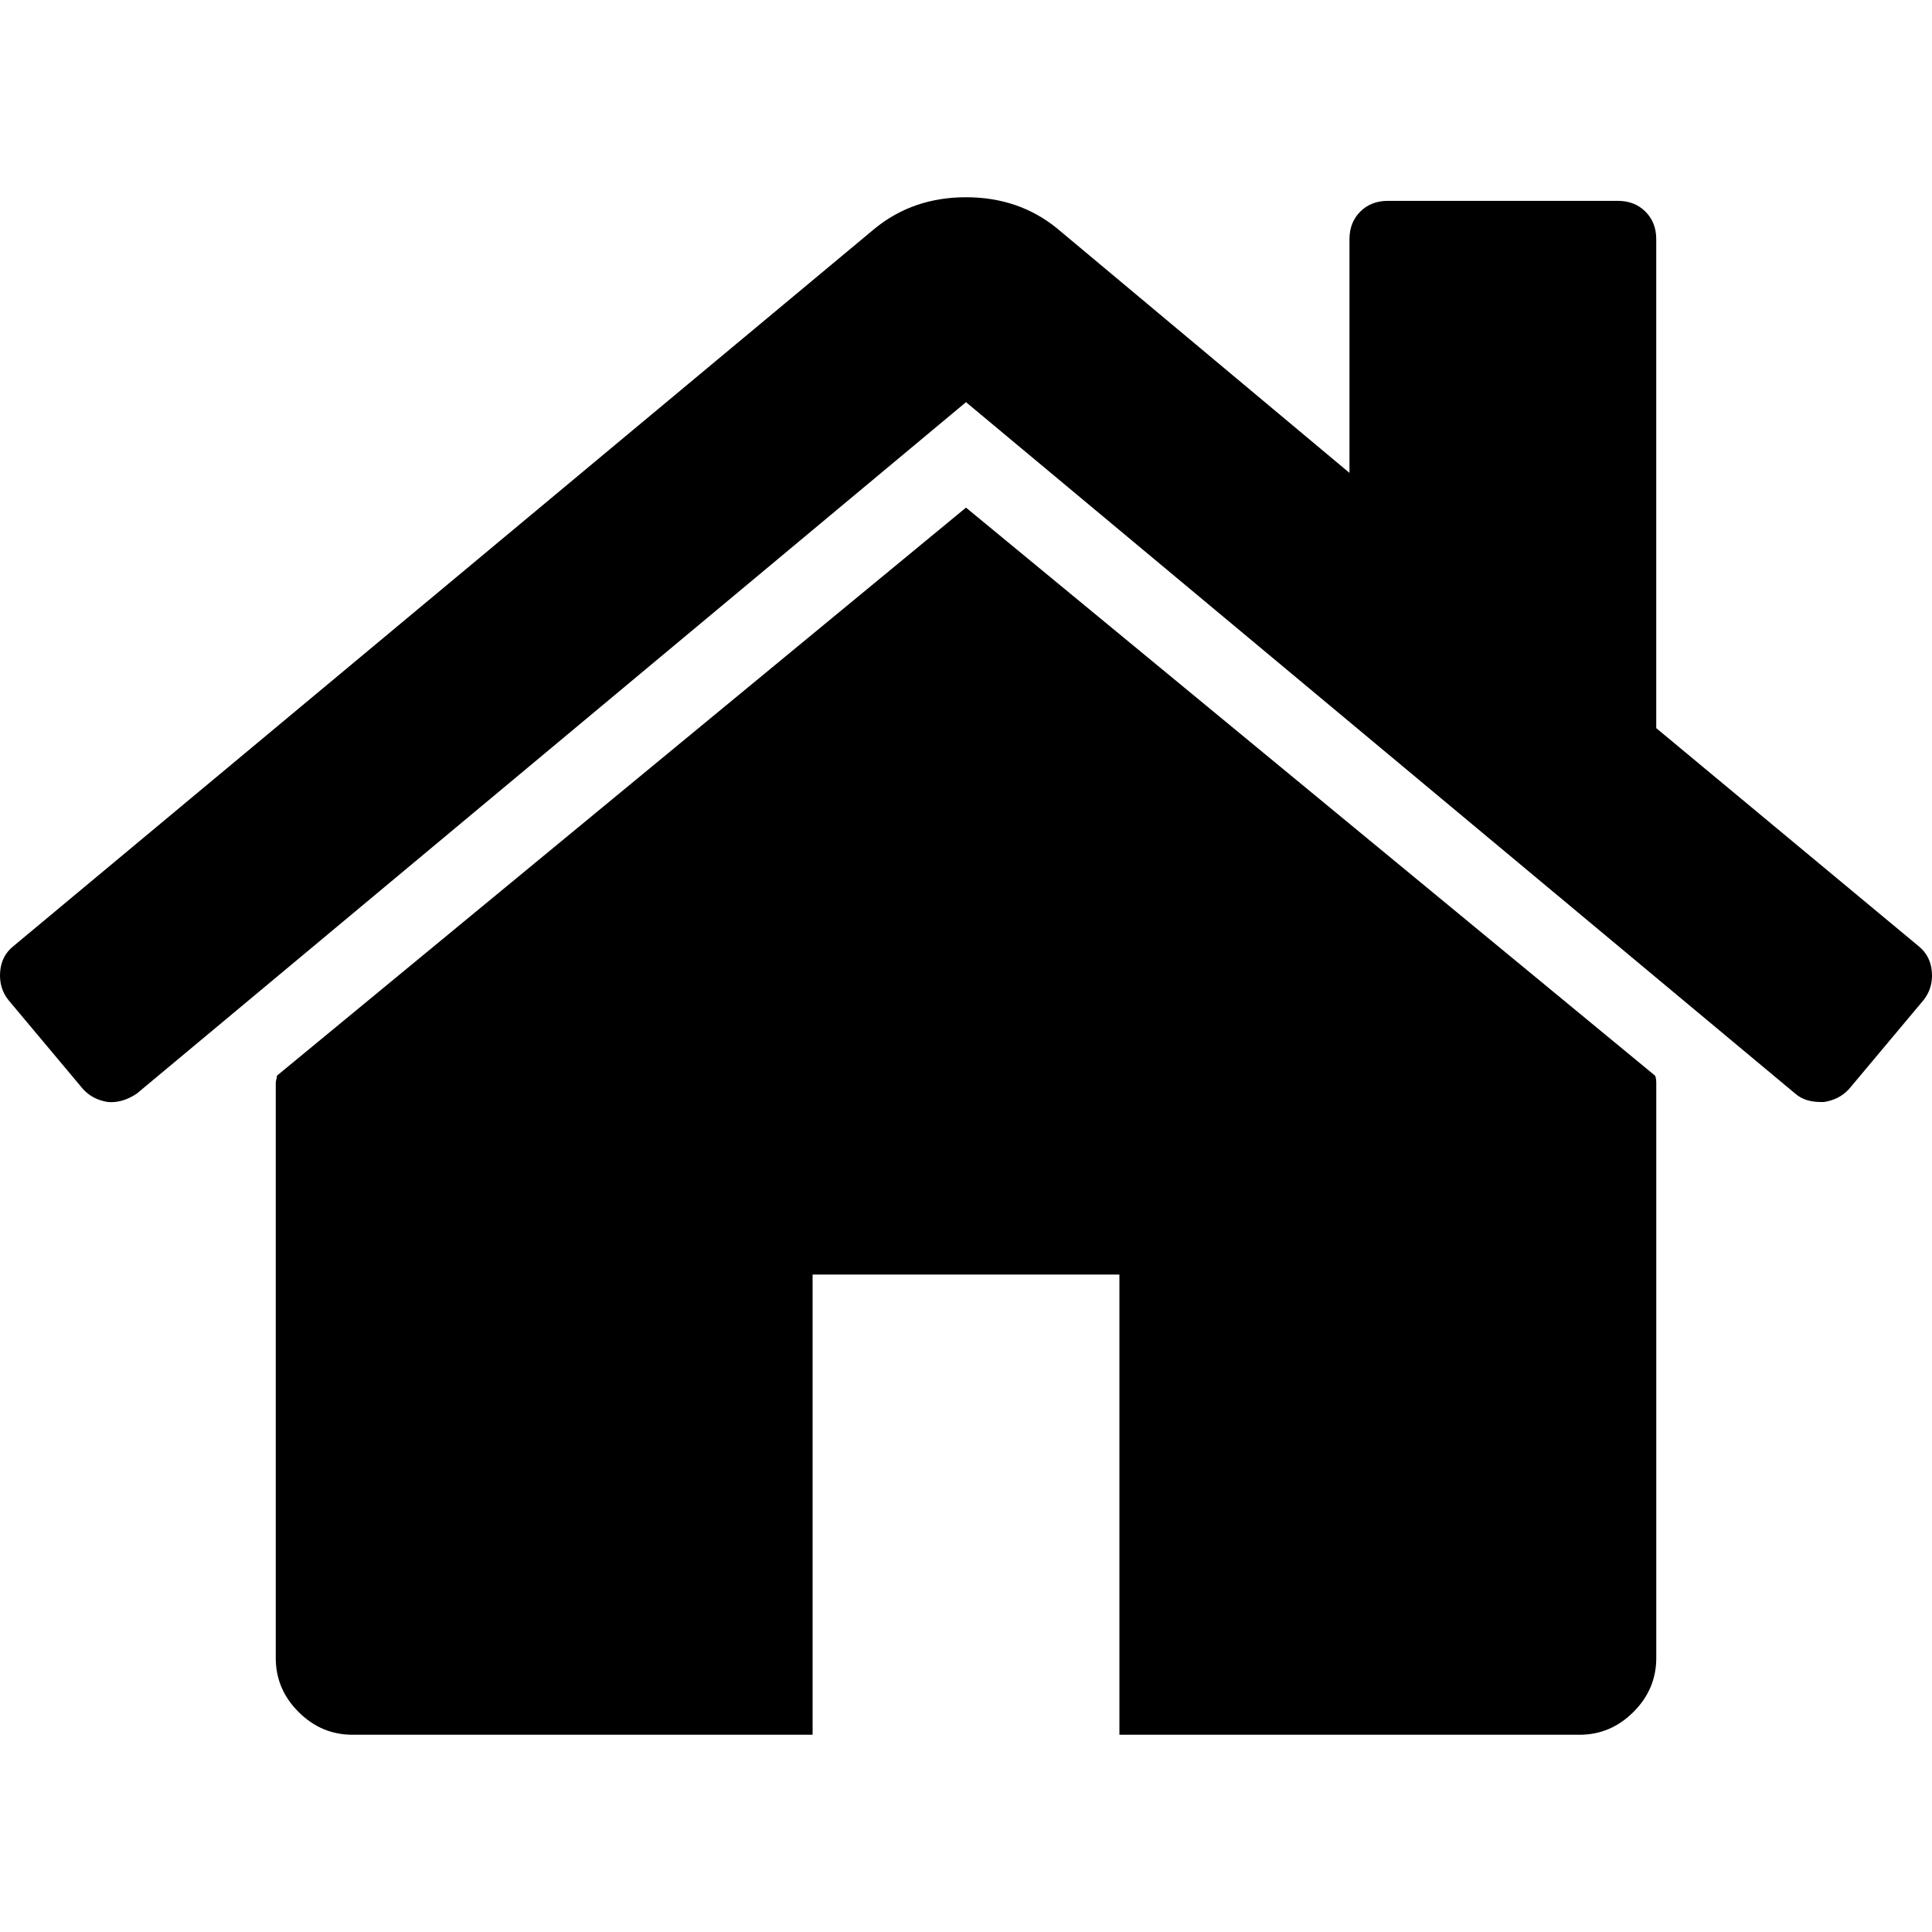
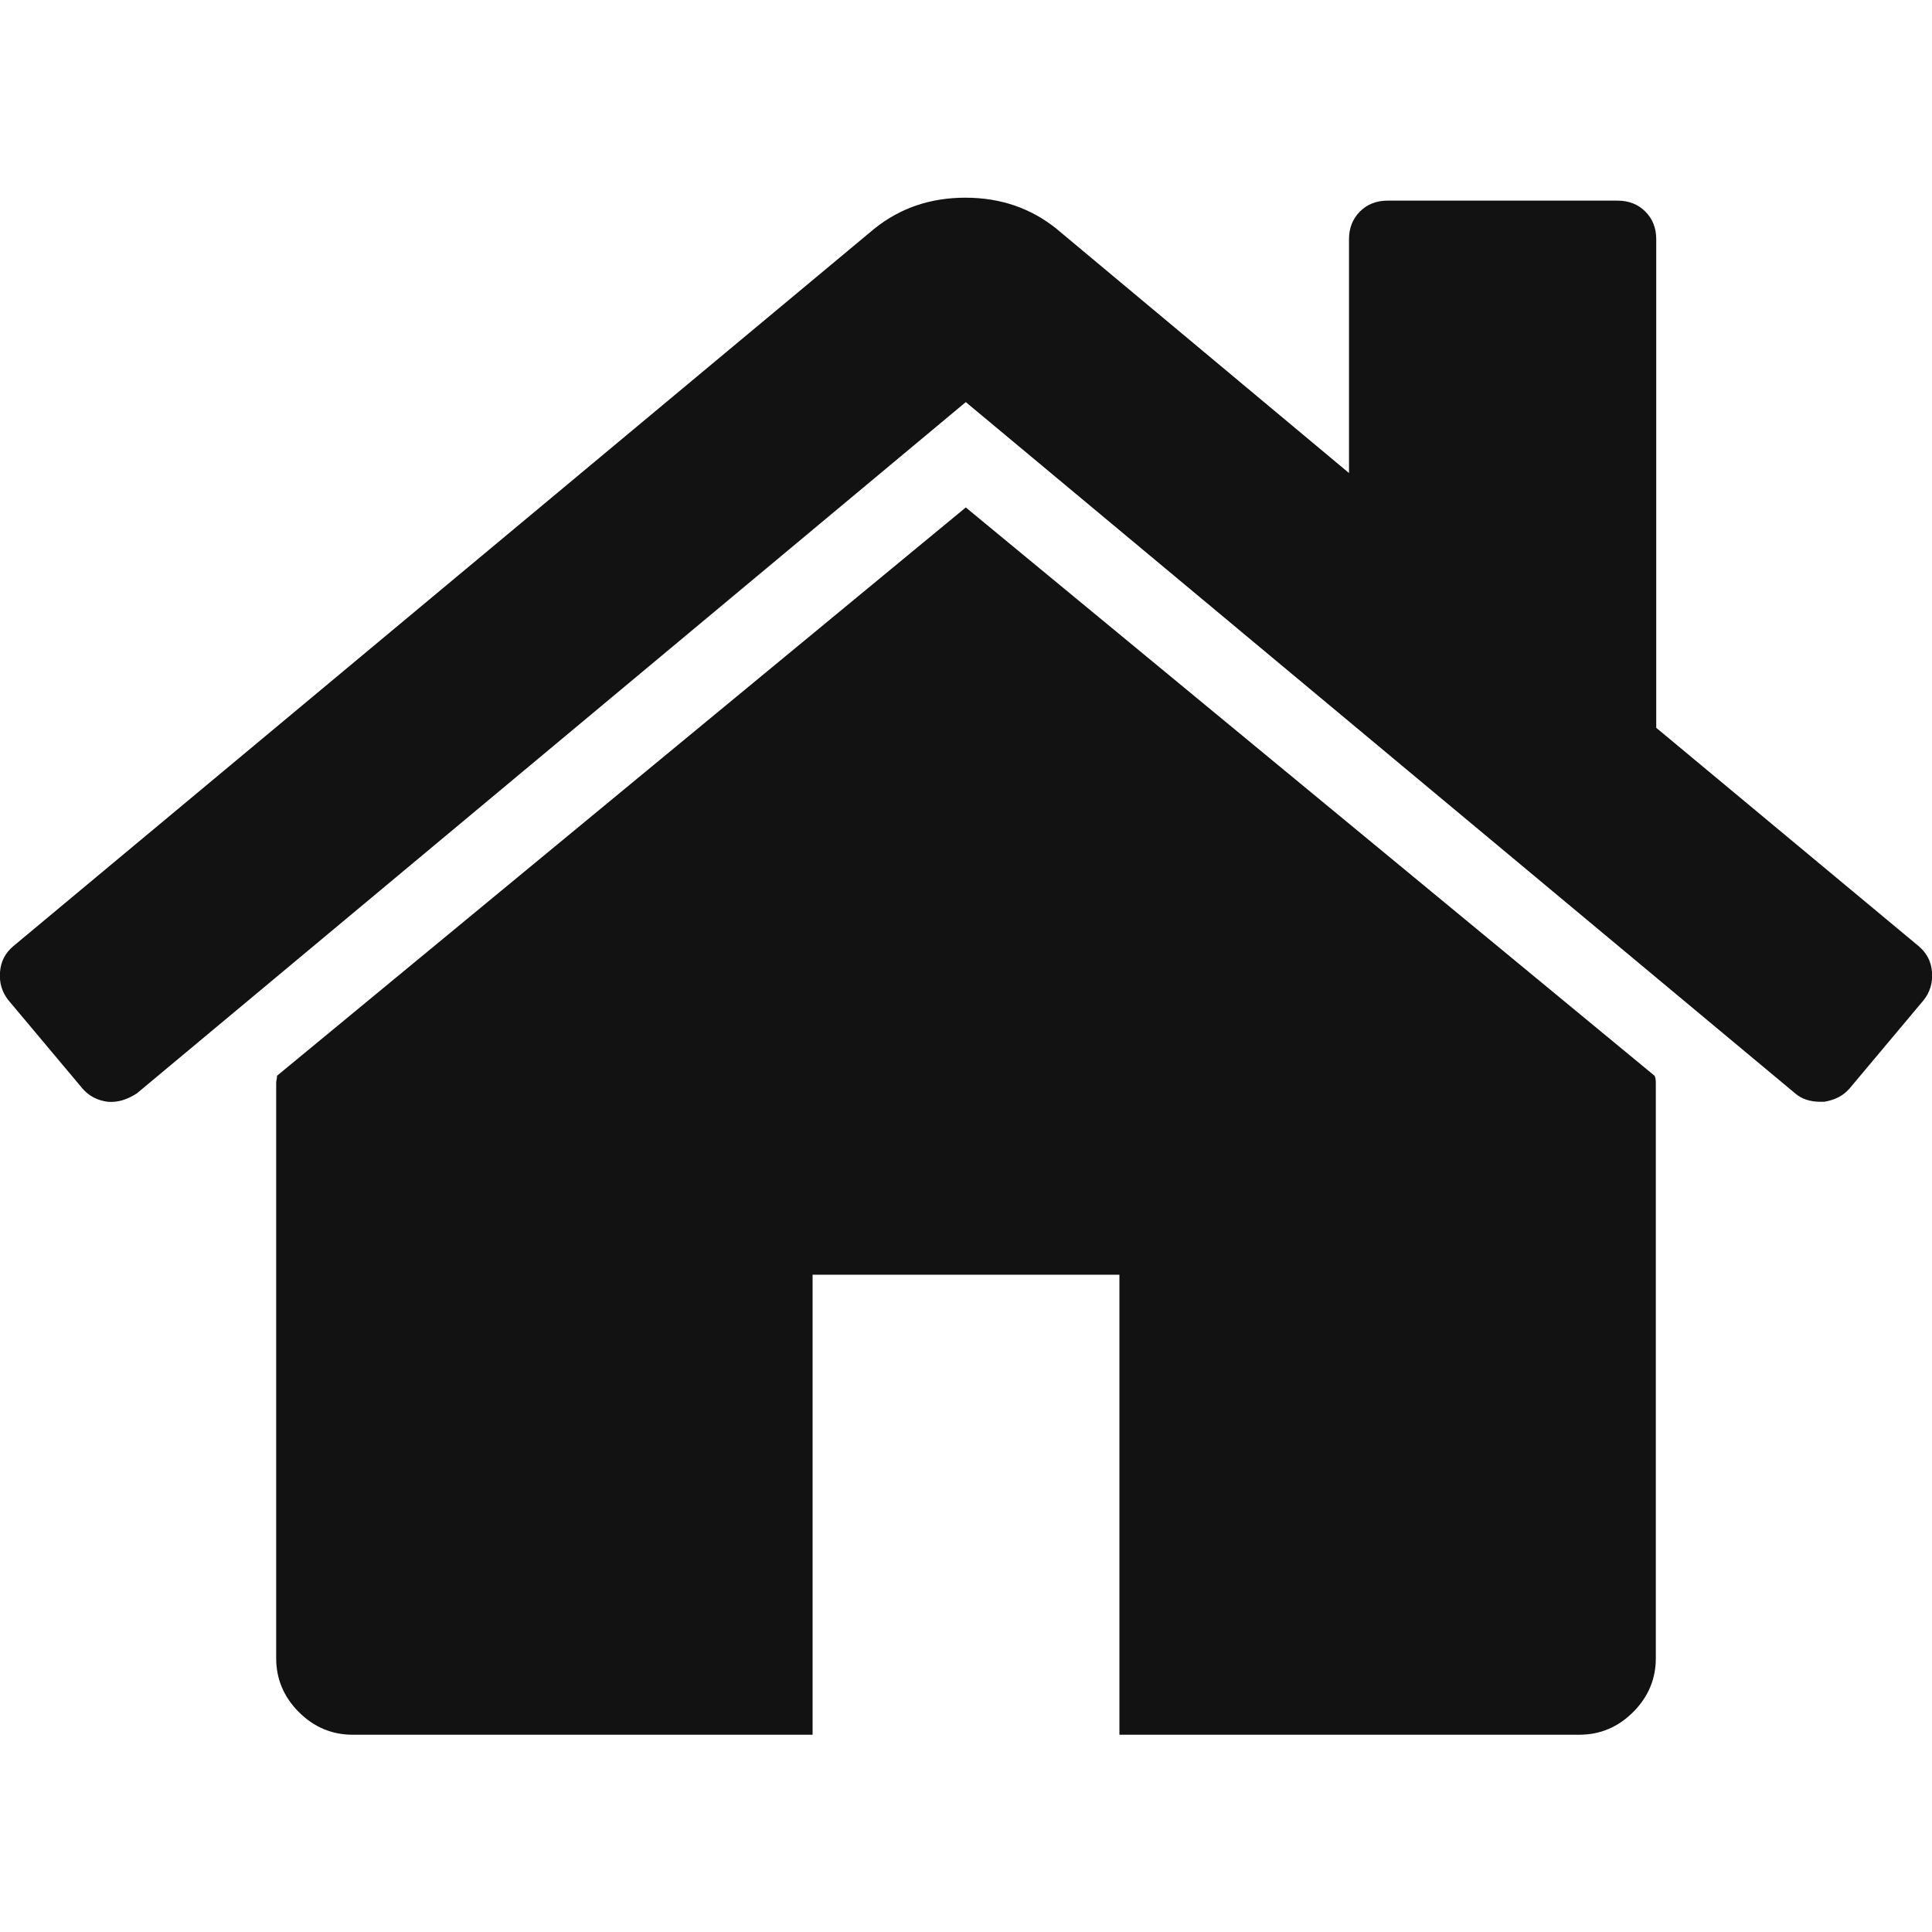
- <svg xmlns="http://www.w3.org/2000/svg" version="1.1" id="Capa_1" x="0px" y="0px" width="460.298px" height="460.297px" viewBox="0 0 460.298 460.297" style="enable-background:new 0 0 460.298 460.297;" xml:space="preserve">
+ <svg xmlns="http://www.w3.org/2000/svg" version="1.1" id="Capa_1" x="0px" y="0px" viewBox="0 0 460.3 460.3" style="enable-background:new 0 0 460.3 460.3;" xml:space="preserve">
+   <style type="text/css">
+ 	.st0{fill:#121212;}
+ </style>
  <g>
    <g>
-       <path d="M230.149,120.939L65.986,256.274c0,0.191-0.048,0.472-0.144,0.855c-0.094,0.38-0.144,0.656-0.144,0.852v137.041    c0,4.948,1.809,9.236,5.426,12.847c3.616,3.613,7.898,5.431,12.847,5.431h109.63V303.664h73.097v109.64h109.629    c4.948,0,9.236-1.814,12.847-5.435c3.617-3.607,5.432-7.898,5.432-12.847V257.981c0-0.76-0.104-1.334-0.288-1.707L230.149,120.939    z" />
-       <path d="M457.122,225.438L394.6,173.476V56.989c0-2.663-0.856-4.853-2.574-6.567c-1.704-1.712-3.894-2.568-6.563-2.568h-54.816    c-2.666,0-4.855,0.856-6.57,2.568c-1.711,1.714-2.566,3.905-2.566,6.567v55.673l-69.662-58.245    c-6.084-4.949-13.318-7.423-21.694-7.423c-8.375,0-15.608,2.474-21.698,7.423L3.172,225.438c-1.903,1.52-2.946,3.566-3.14,6.136    c-0.193,2.568,0.472,4.811,1.997,6.713l17.701,21.128c1.525,1.712,3.521,2.759,5.996,3.142c2.285,0.192,4.57-0.476,6.855-1.998    L230.149,95.817l197.57,164.741c1.526,1.328,3.521,1.991,5.996,1.991h0.858c2.471-0.376,4.463-1.43,5.996-3.138l17.703-21.125    c1.522-1.906,2.189-4.145,1.991-6.716C460.068,229.007,459.021,226.961,457.122,225.438z" />
+       <path class="st0" d="M230.1,120.9L66,256.3c0,0.2,0,0.5-0.1,0.9s-0.1,0.7-0.1,0.9v137c0,4.9,1.8,9.2,5.4,12.8    c3.6,3.6,7.9,5.4,12.8,5.4h109.6V303.7h73.1v109.6h109.6c4.9,0,9.2-1.8,12.8-5.4c3.6-3.6,5.4-7.9,5.4-12.8V258    c0-0.8-0.1-1.3-0.3-1.7L230.1,120.9z" />
+       <path class="st0" d="M457.1,225.4l-62.5-52V57c0-2.7-0.9-4.9-2.6-6.6c-1.7-1.7-3.9-2.6-6.6-2.6h-54.8c-2.7,0-4.9,0.9-6.6,2.6    c-1.7,1.7-2.6,3.9-2.6,6.6v55.7l-69.7-58.2c-6.1-4.9-13.3-7.4-21.7-7.4s-15.6,2.5-21.7,7.4L3.2,225.4c-1.9,1.6-3,3.6-3.2,6.2    s0.5,4.8,2,6.7l17.7,21.1c1.5,1.7,3.5,2.8,6,3.1c2.3,0.2,4.6-0.5,6.9-2L230.1,95.8l197.6,164.7c1.5,1.3,3.5,2,6,2h0.9    c2.5-0.4,4.5-1.4,6-3.1l17.7-21.1c1.5-1.9,2.2-4.1,2-6.7S459,227,457.1,225.4z" />
    </g>
  </g>
-   <g>
- </g>
-   <g>
- </g>
-   <g>
- </g>
-   <g>
- </g>
-   <g>
- </g>
-   <g>
- </g>
-   <g>
- </g>
-   <g>
- </g>
-   <g>
- </g>
-   <g>
- </g>
-   <g>
- </g>
-   <g>
- </g>
-   <g>
- </g>
-   <g>
- </g>
-   <g>
- </g>
</svg>
